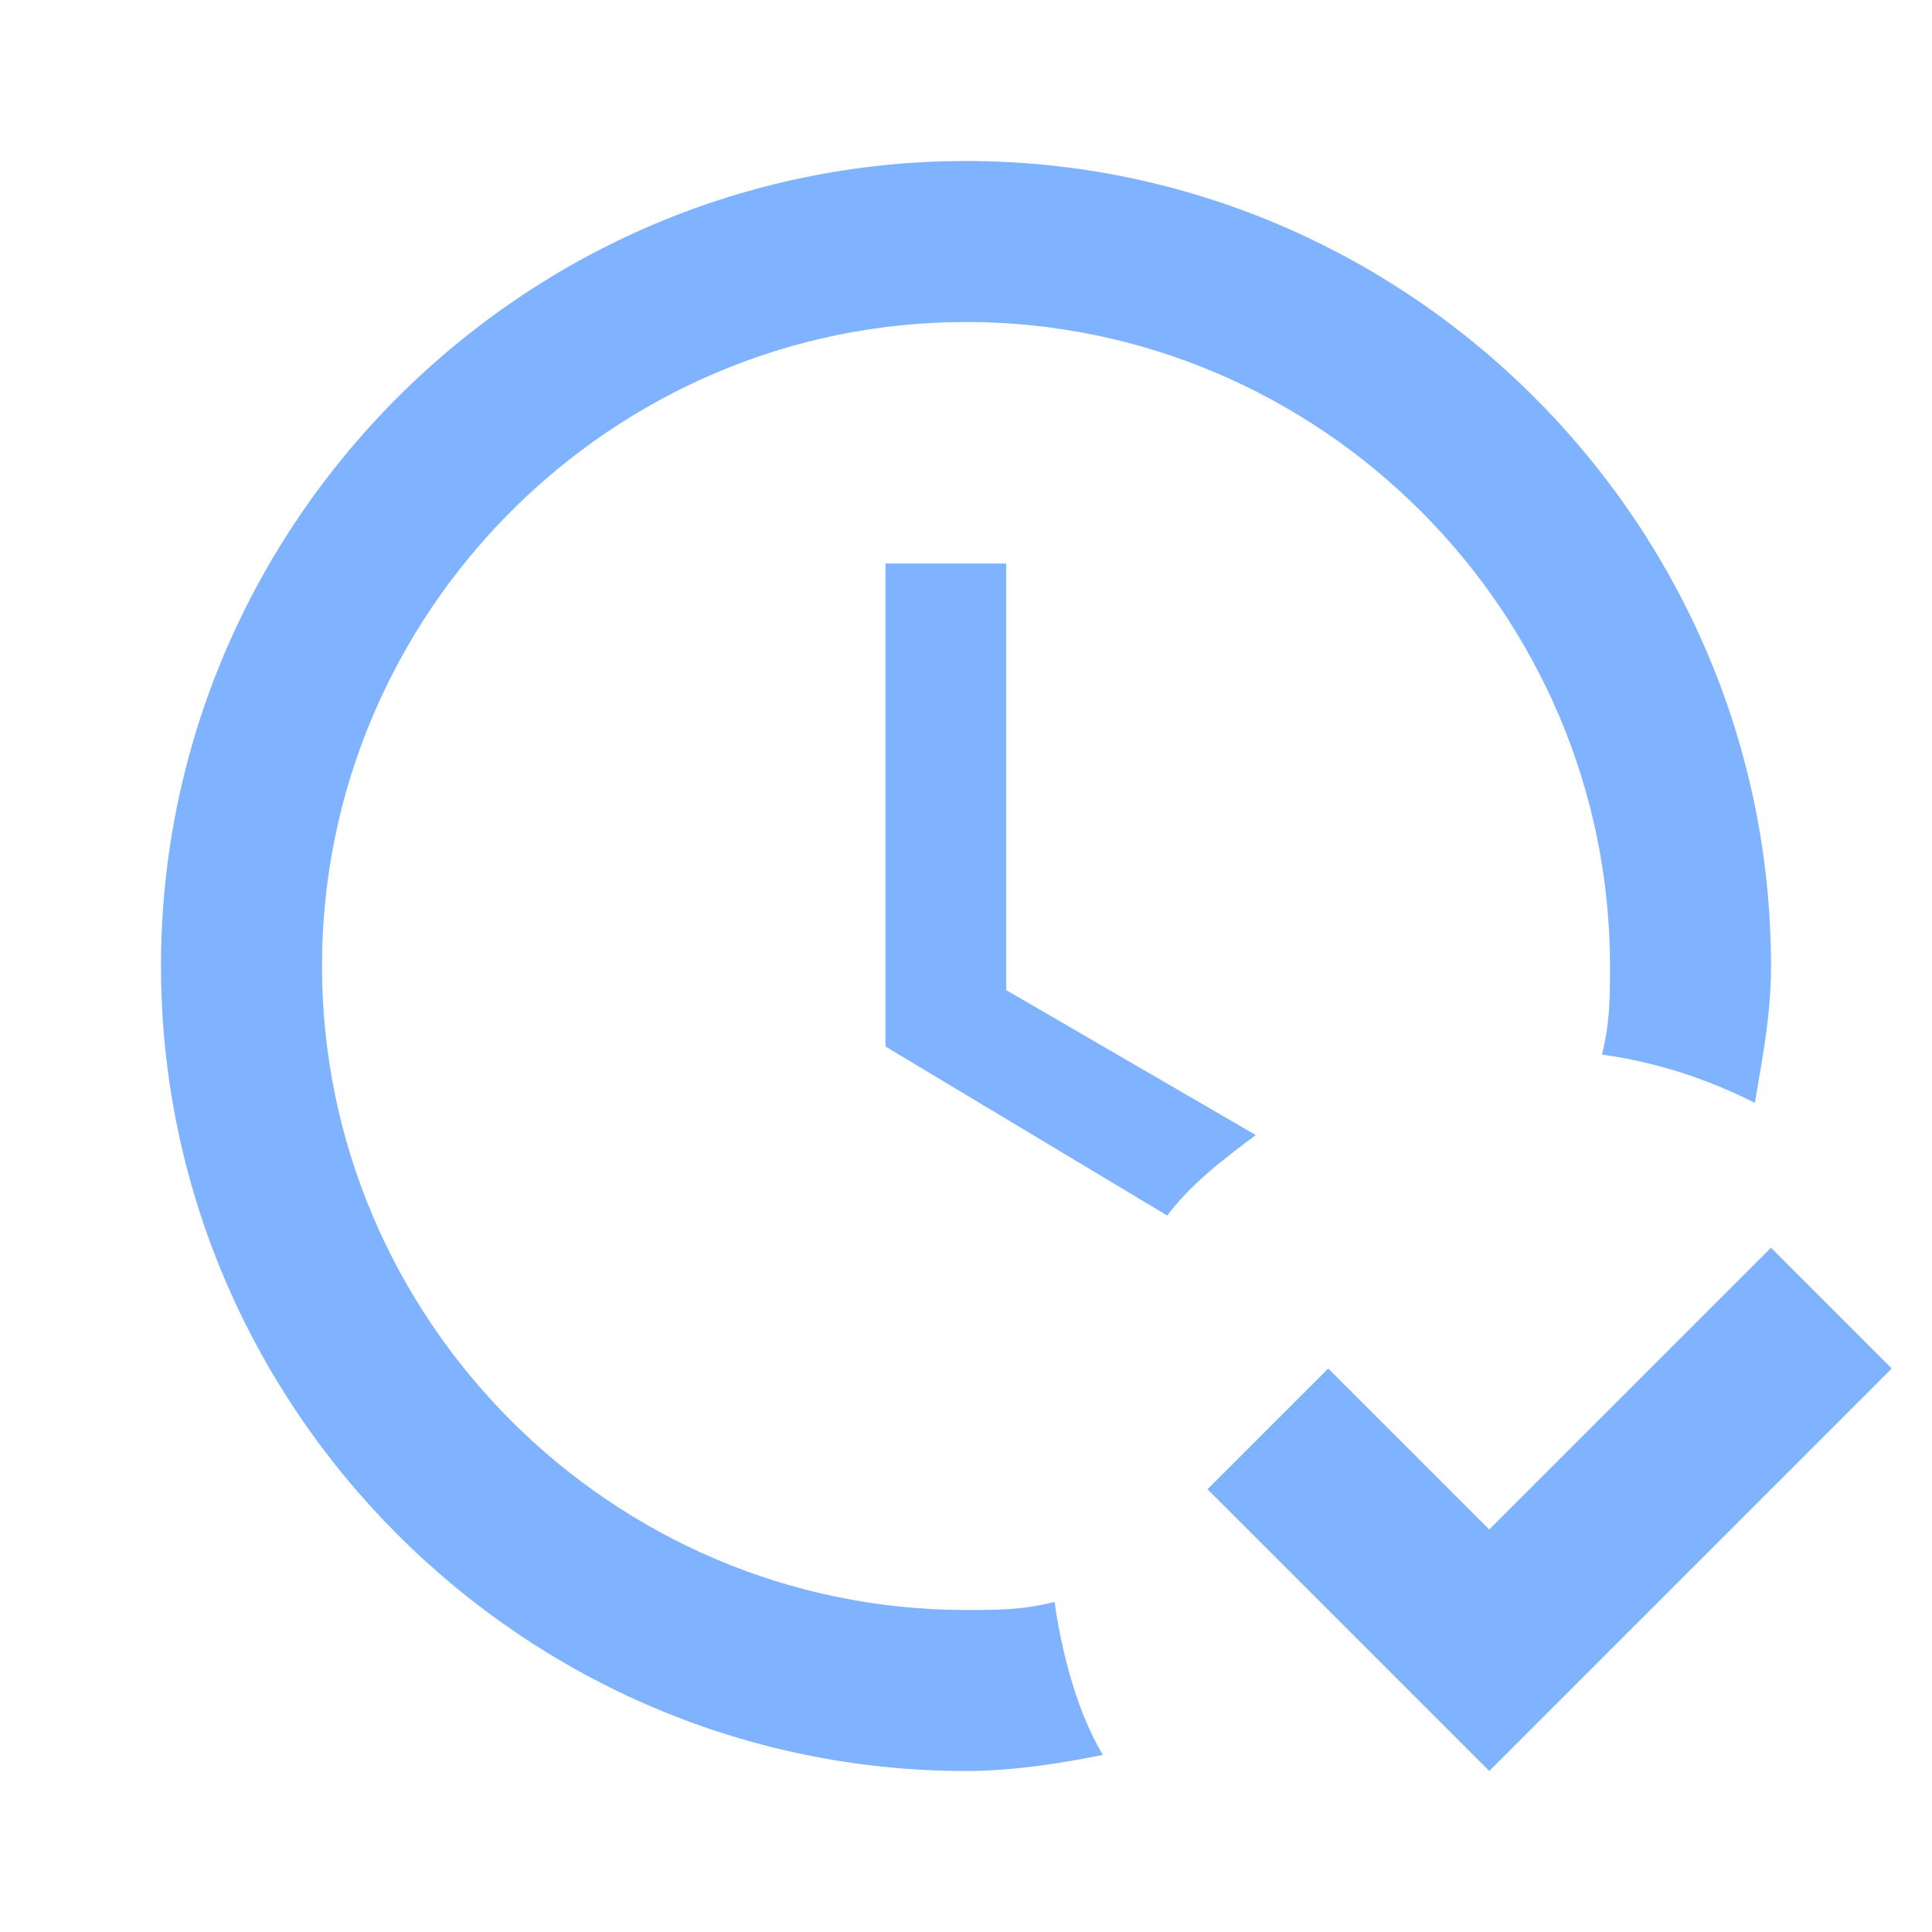
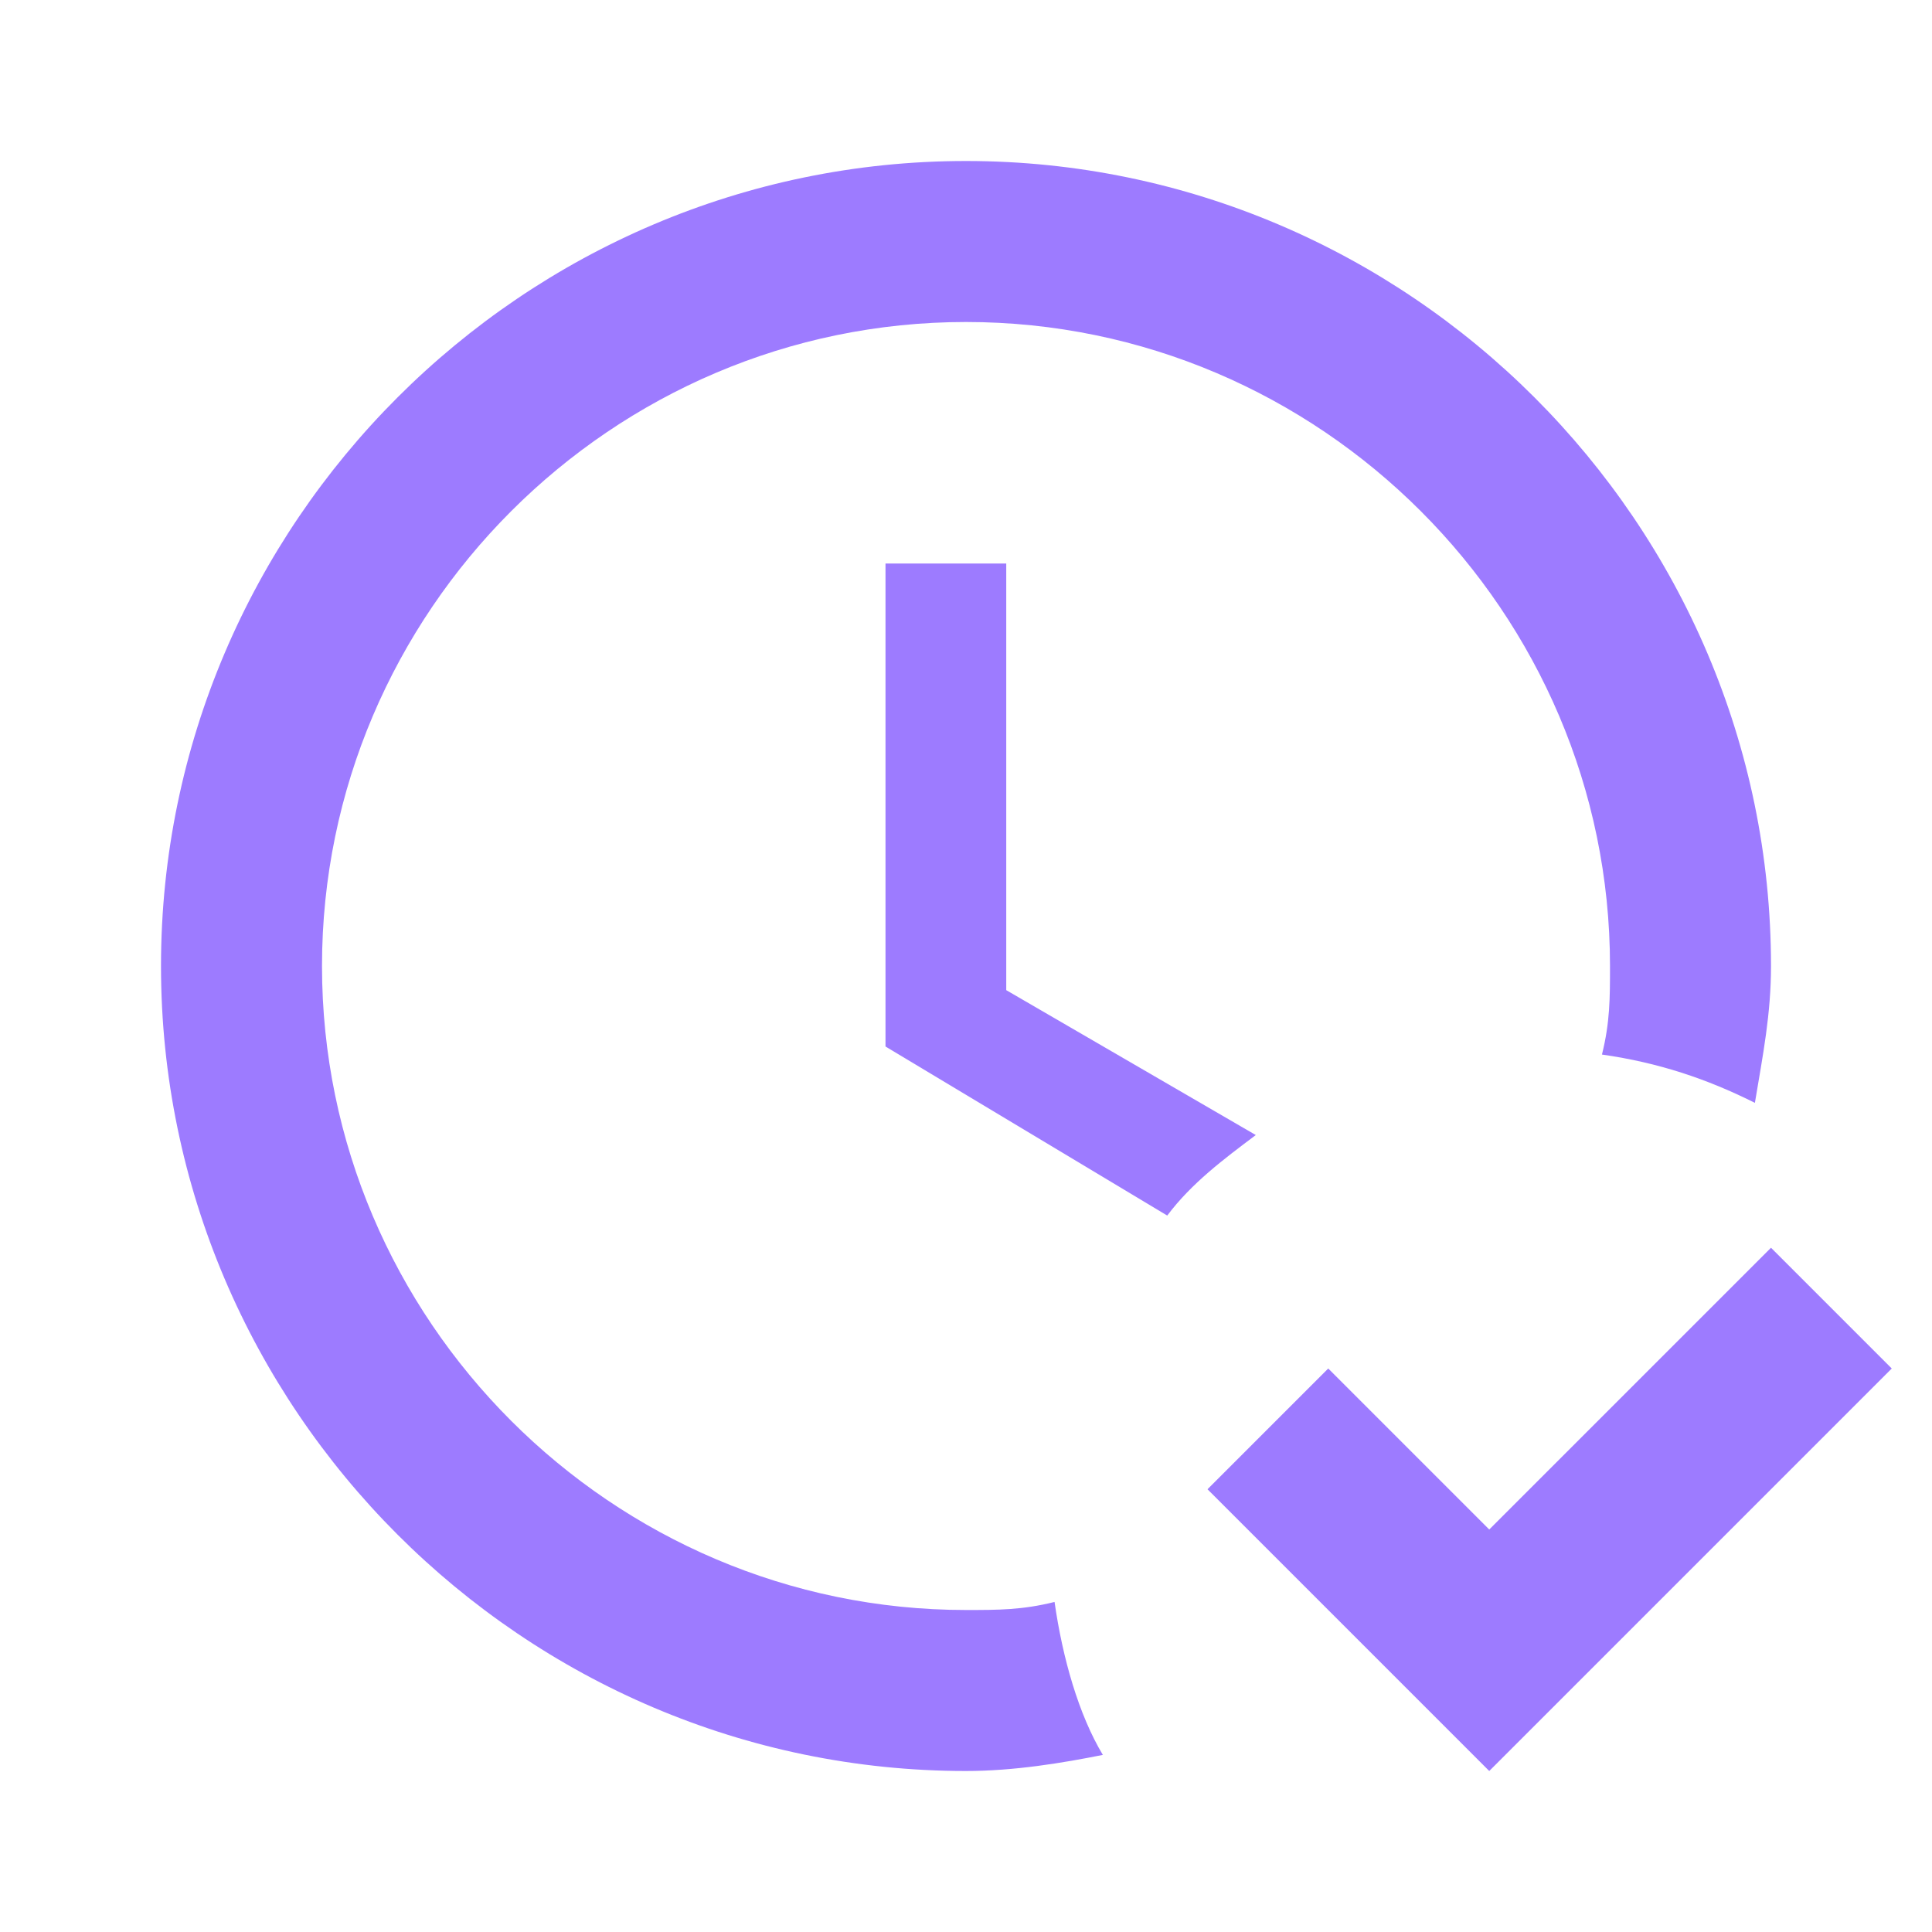
<svg xmlns="http://www.w3.org/2000/svg" viewBox="0 0 24 24">
-   <path fill="#7fb2ff" d="m23.5 17l-5 5l-3.5-3.5l1.5-1.5l2 2l3.5-3.5zm-10.4 2.9c-.4.1-.7.1-1.1.1c-4.4 0-8-3.6-8-8s3.6-8 8-8s8 3.6 8 8c0 .4 0 .7-.1 1.1c.7.1 1.3.3 1.9.6c.1-.6.2-1.1.2-1.7c0-5.5-4.5-10-10-10S2 6.5 2 12s4.5 10 10 10c.6 0 1.2-.1 1.7-.2c-.3-.5-.5-1.2-.6-1.9m2.5-5.8l-3.1-1.8V7H11v6l3.5 2.1c.3-.4.7-.7 1.1-1" />
+   <path fill="#9d7bff" d="m23.5 17l-5 5l-3.5-3.5l1.5-1.5l2 2l3.5-3.5zm-10.4 2.9c-.4.1-.7.1-1.1.1c-4.4 0-8-3.6-8-8s3.6-8 8-8s8 3.6 8 8c0 .4 0 .7-.1 1.1c.7.1 1.3.3 1.9.6c.1-.6.2-1.1.2-1.7c0-5.5-4.5-10-10-10S2 6.5 2 12s4.5 10 10 10c.6 0 1.2-.1 1.7-.2c-.3-.5-.5-1.2-.6-1.9m2.5-5.8l-3.1-1.8V7H11v6l3.5 2.1c.3-.4.7-.7 1.1-1" />
</svg>
